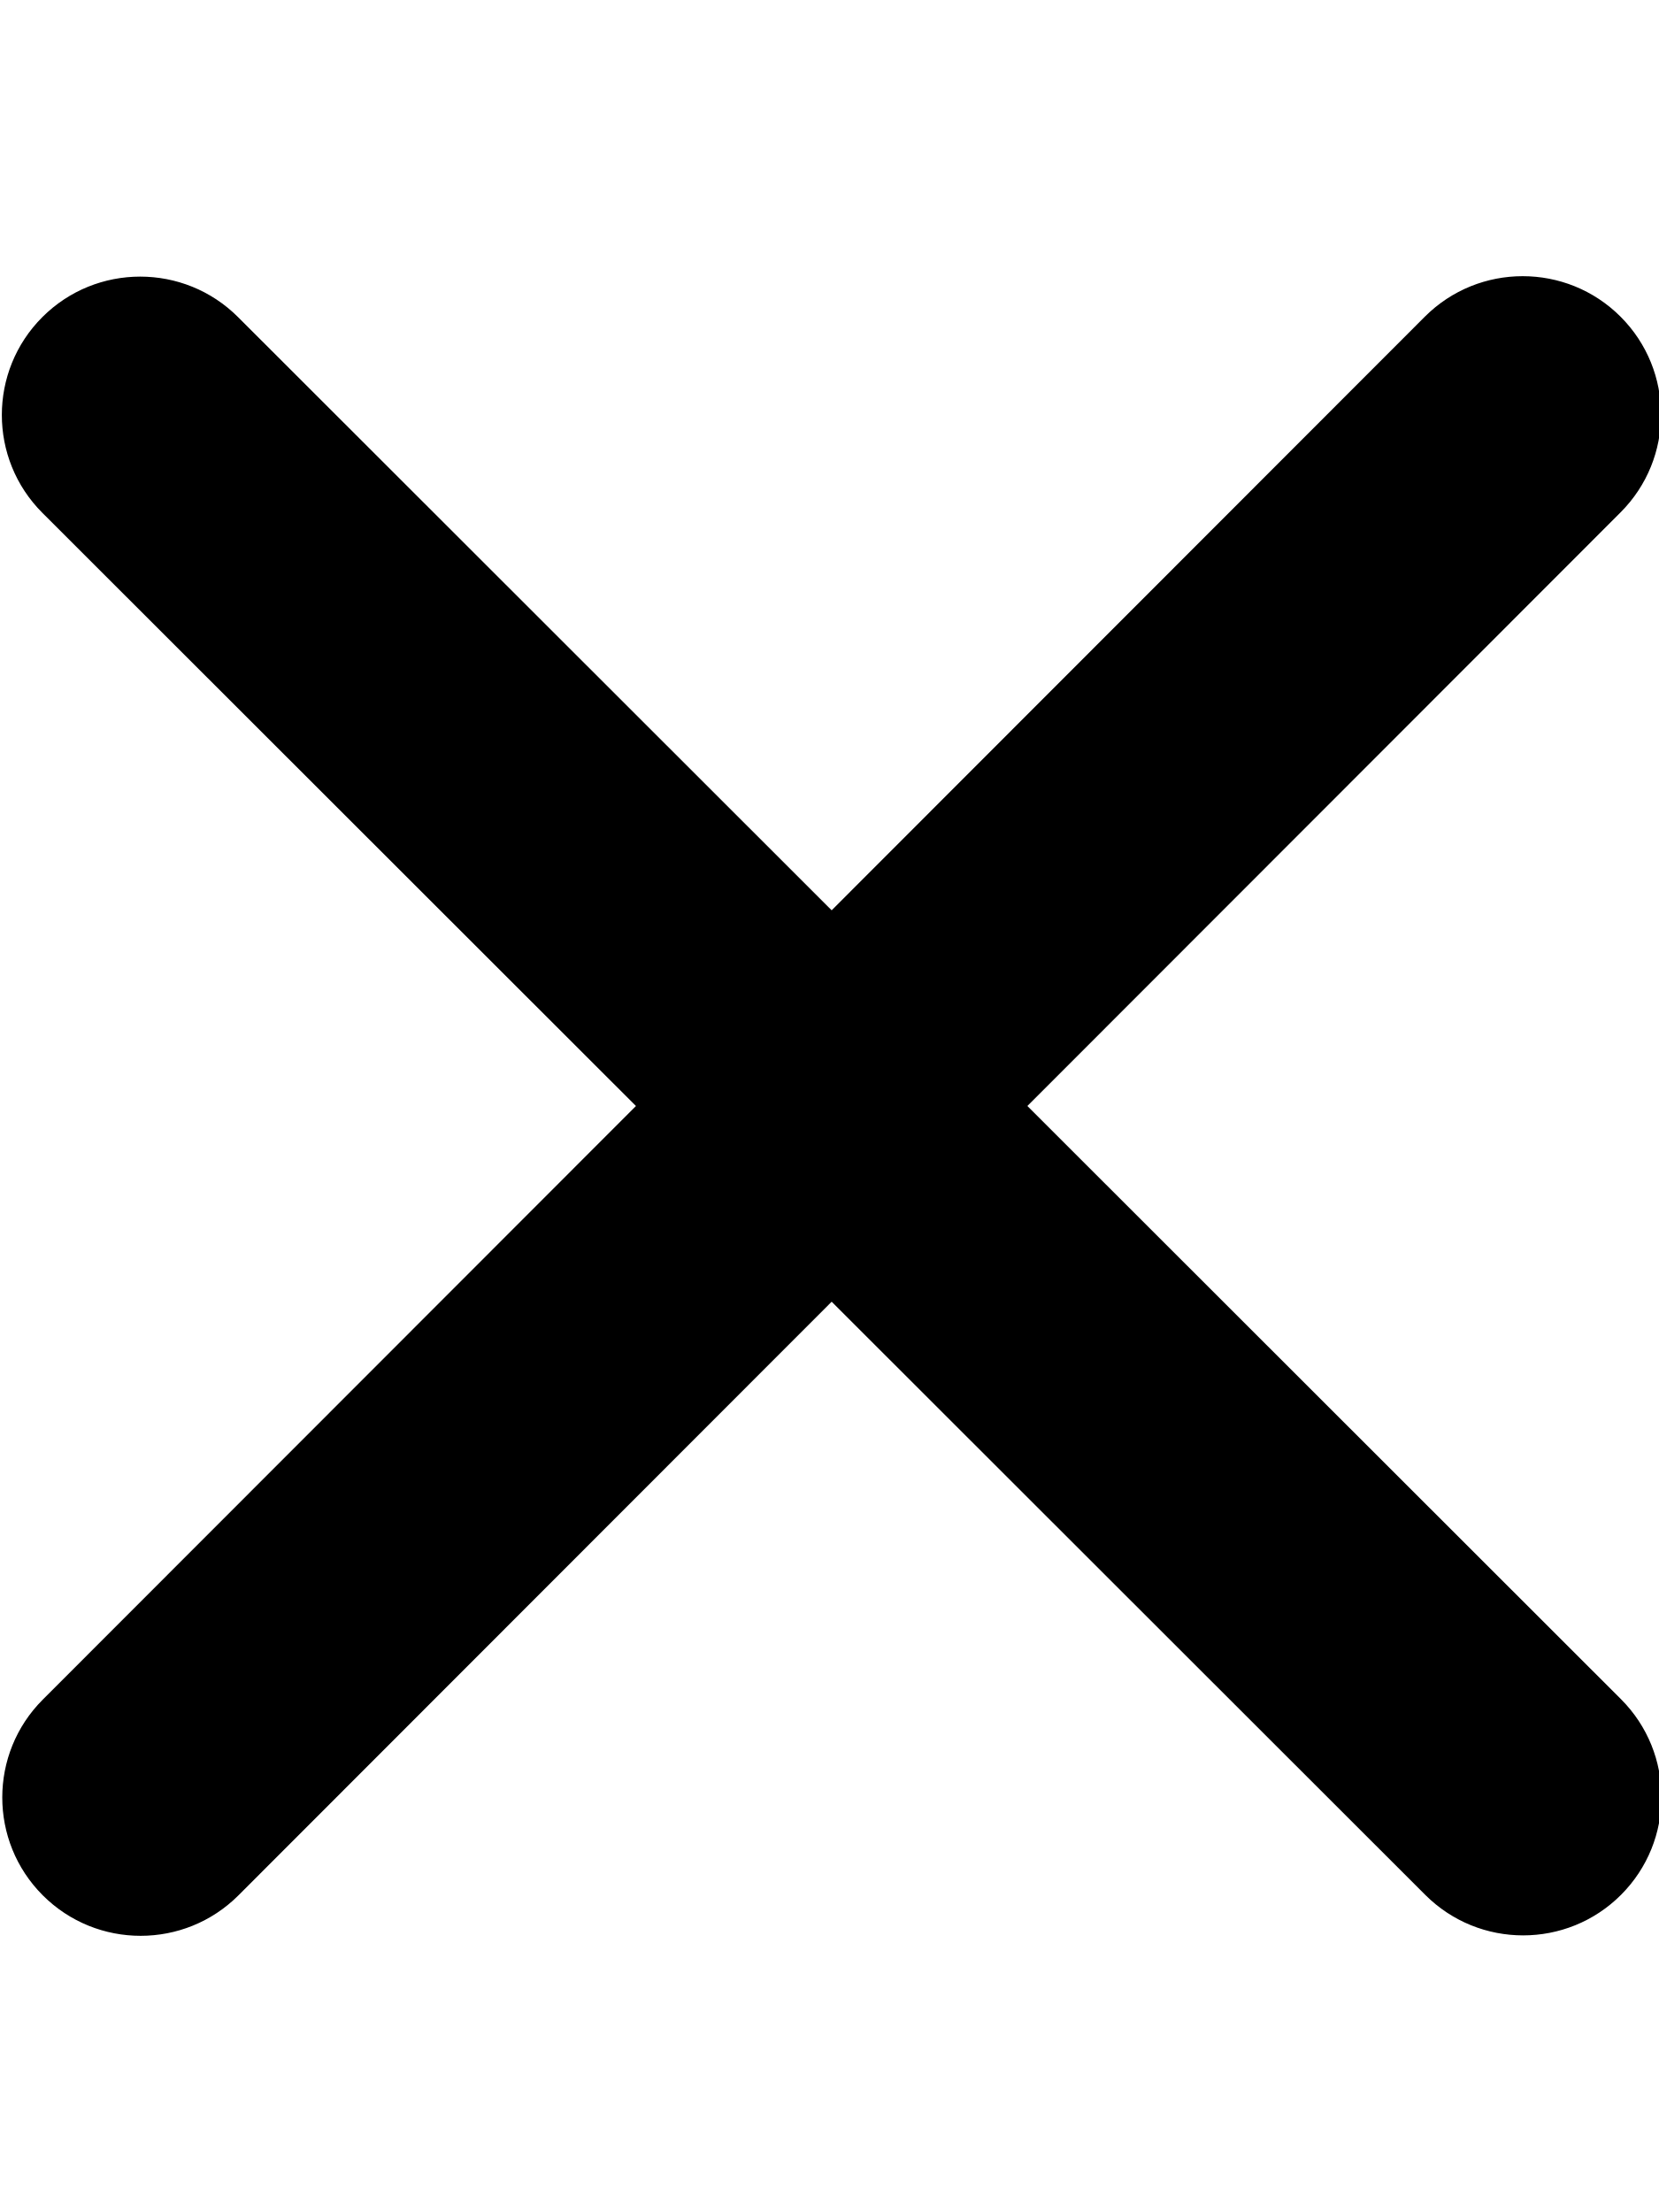
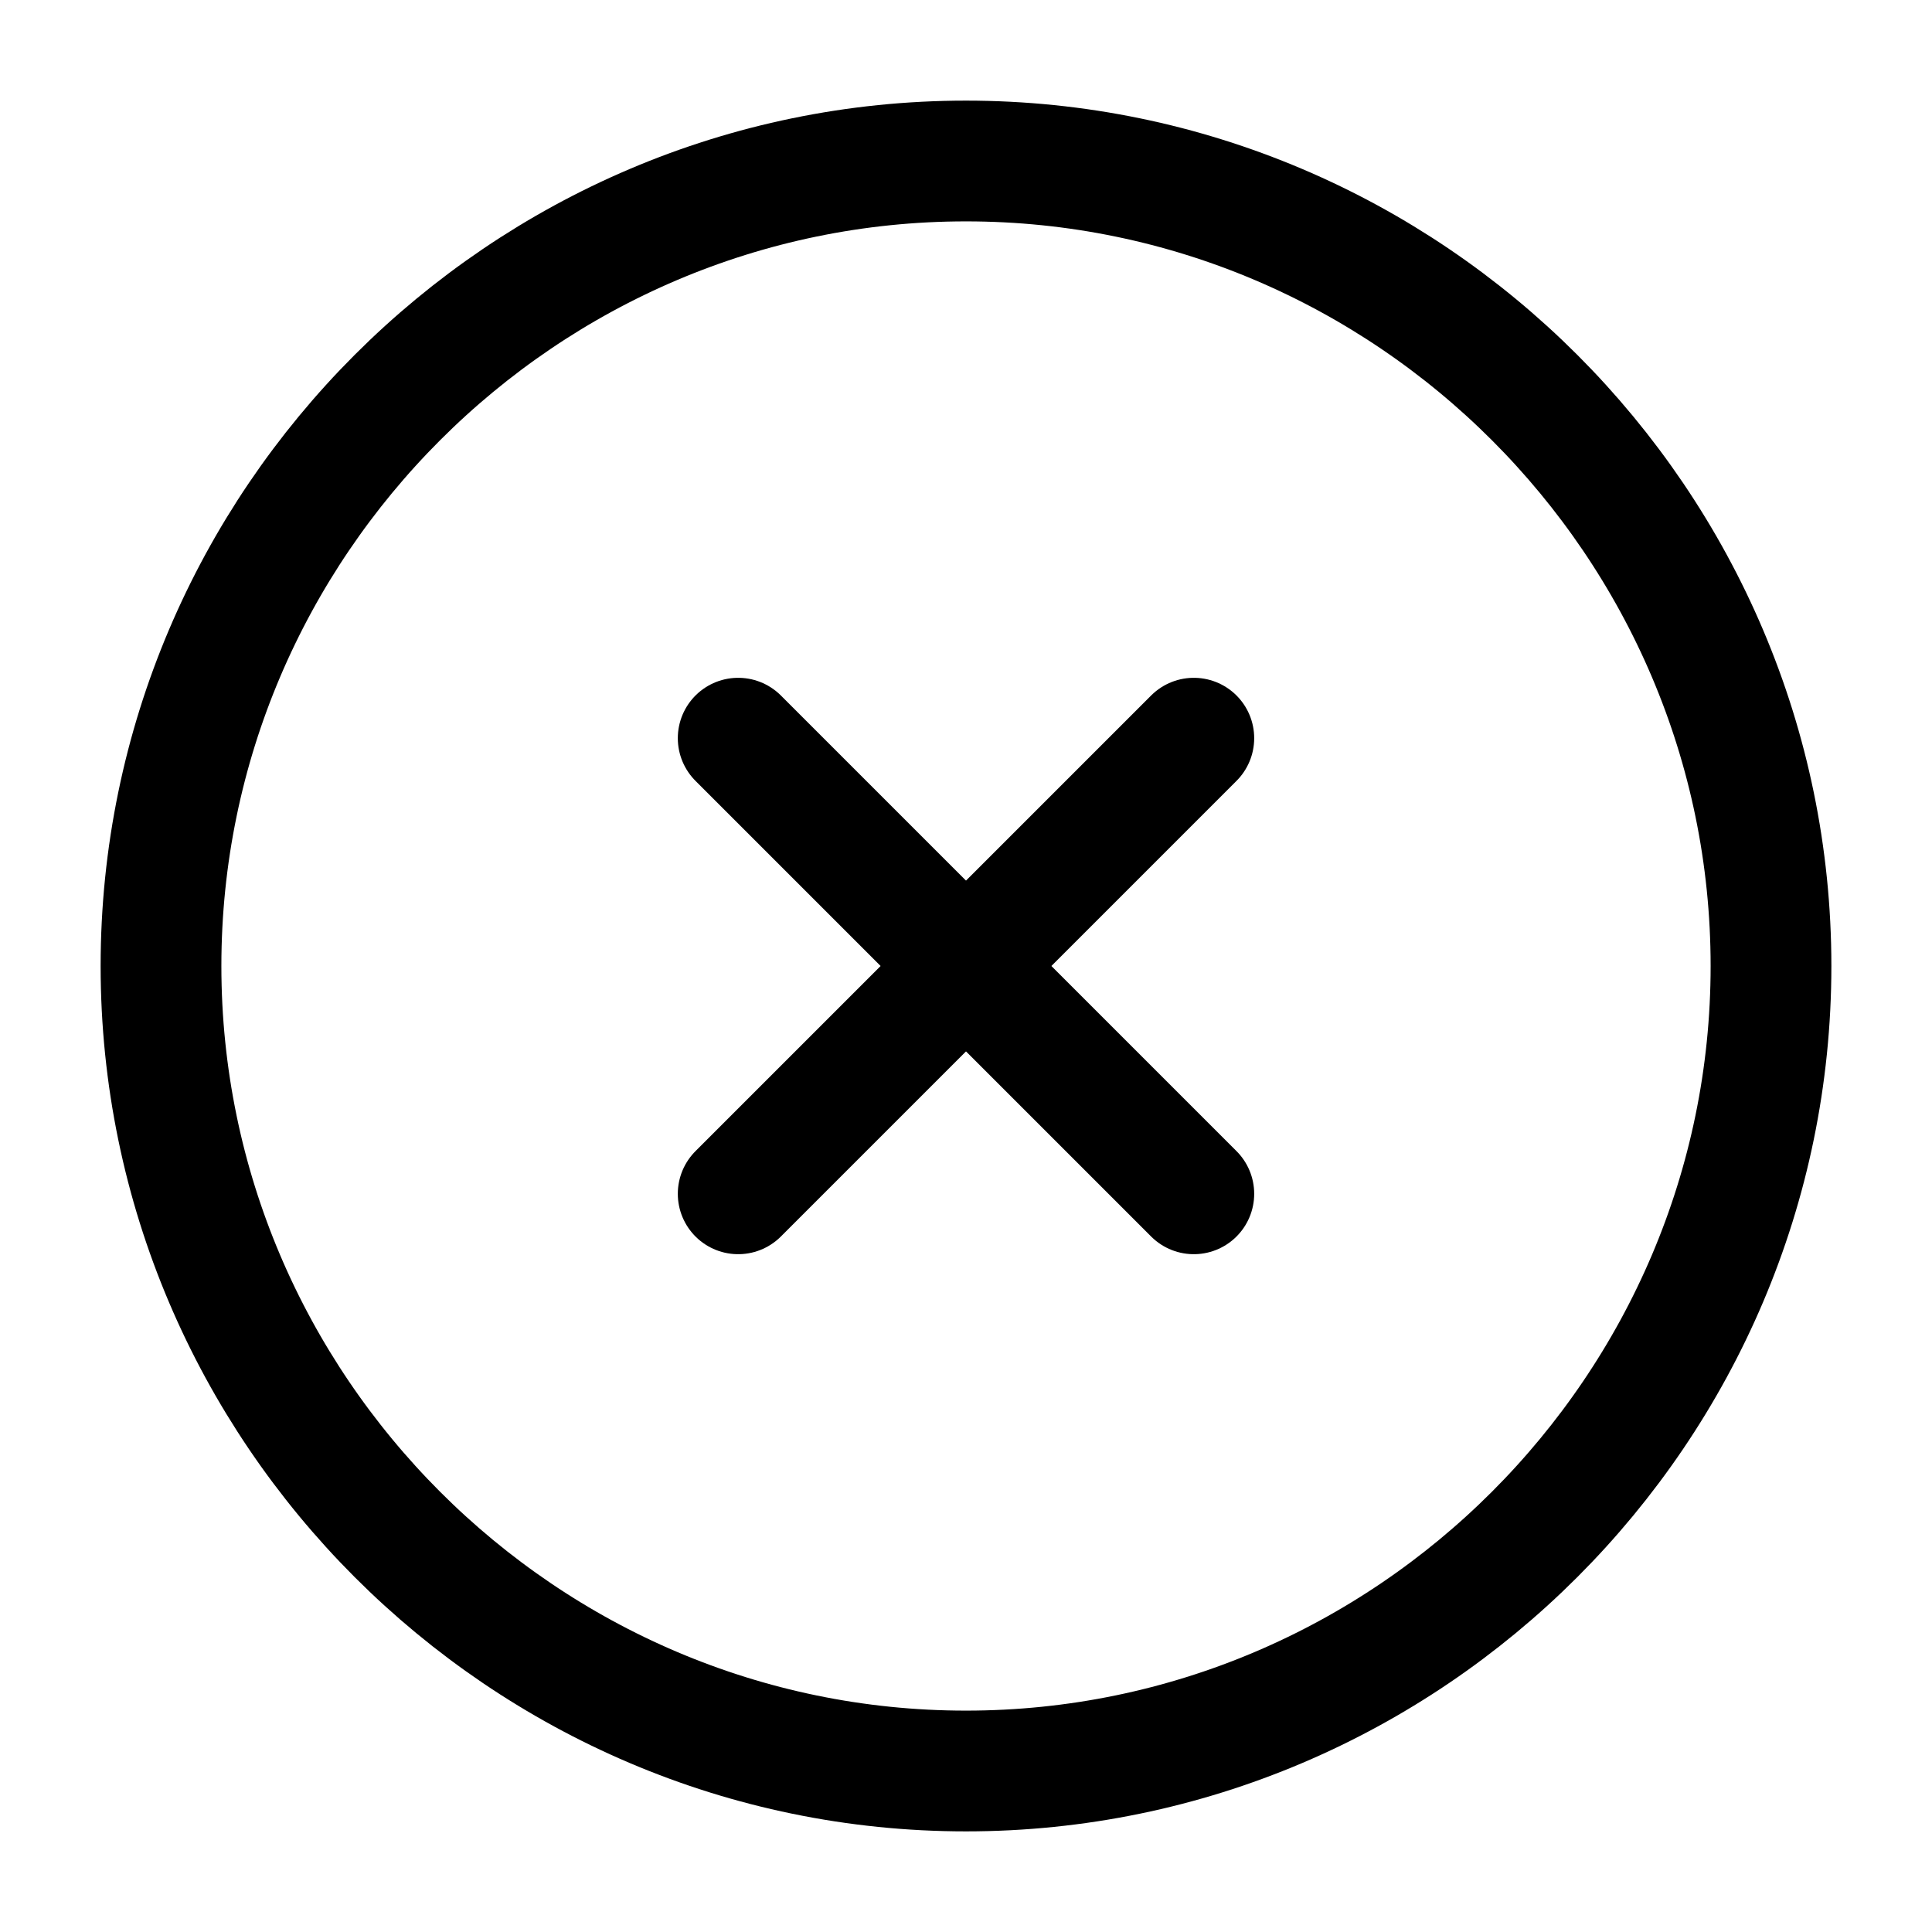
- <svg xmlns="http://www.w3.org/2000/svg" viewBox="0 0 384 512">
-   <path fill="currentColor" d="M55.1 73.4c-12.5-12.5-32.8-12.5-45.3 0s-12.5 32.8 0 45.3L147.2 256 9.9 393.4c-12.5 12.5-12.5 32.8 0 45.3s32.8 12.5 45.3 0L192.5 301.3 329.9 438.6c12.5 12.5 32.8 12.5 45.3 0s12.5-32.8 0-45.3L237.8 256 375.1 118.6c12.5-12.5 12.5-32.8 0-45.3s-32.8-12.5-45.3 0L192.5 210.7 55.1 73.4z" />
+ <svg xmlns="http://www.w3.org/2000/svg" width="24" height="24" viewBox="0 0 24 24" fill="none">
+   <g clip-path="url(#clip0_4418_9821)">
+     <path d="M12 22C17.5 22 22 17.5 22 12C22 6.5 17.5 2 12 2C6.5 2 2 6.5 2 12C2 17.5 6.5 22 12 22Z" stroke="#000000" stroke-width="1.5" stroke-linecap="round" stroke-linejoin="round" />
+     <path d="M9.17 14.83L14.83 9.17" stroke="#000000" stroke-width="1.5" stroke-linecap="round" stroke-linejoin="round" />
+     <path d="M14.83 14.83L9.17 9.17" stroke="#000000" stroke-width="1.5" stroke-linecap="round" stroke-linejoin="round" />
+   </g>
+   <defs>
+     <clipPath id="clip0_4418_9821">
+       <rect width="24" height="24" fill="none" />
+     </clipPath>
+   </defs>
</svg>
